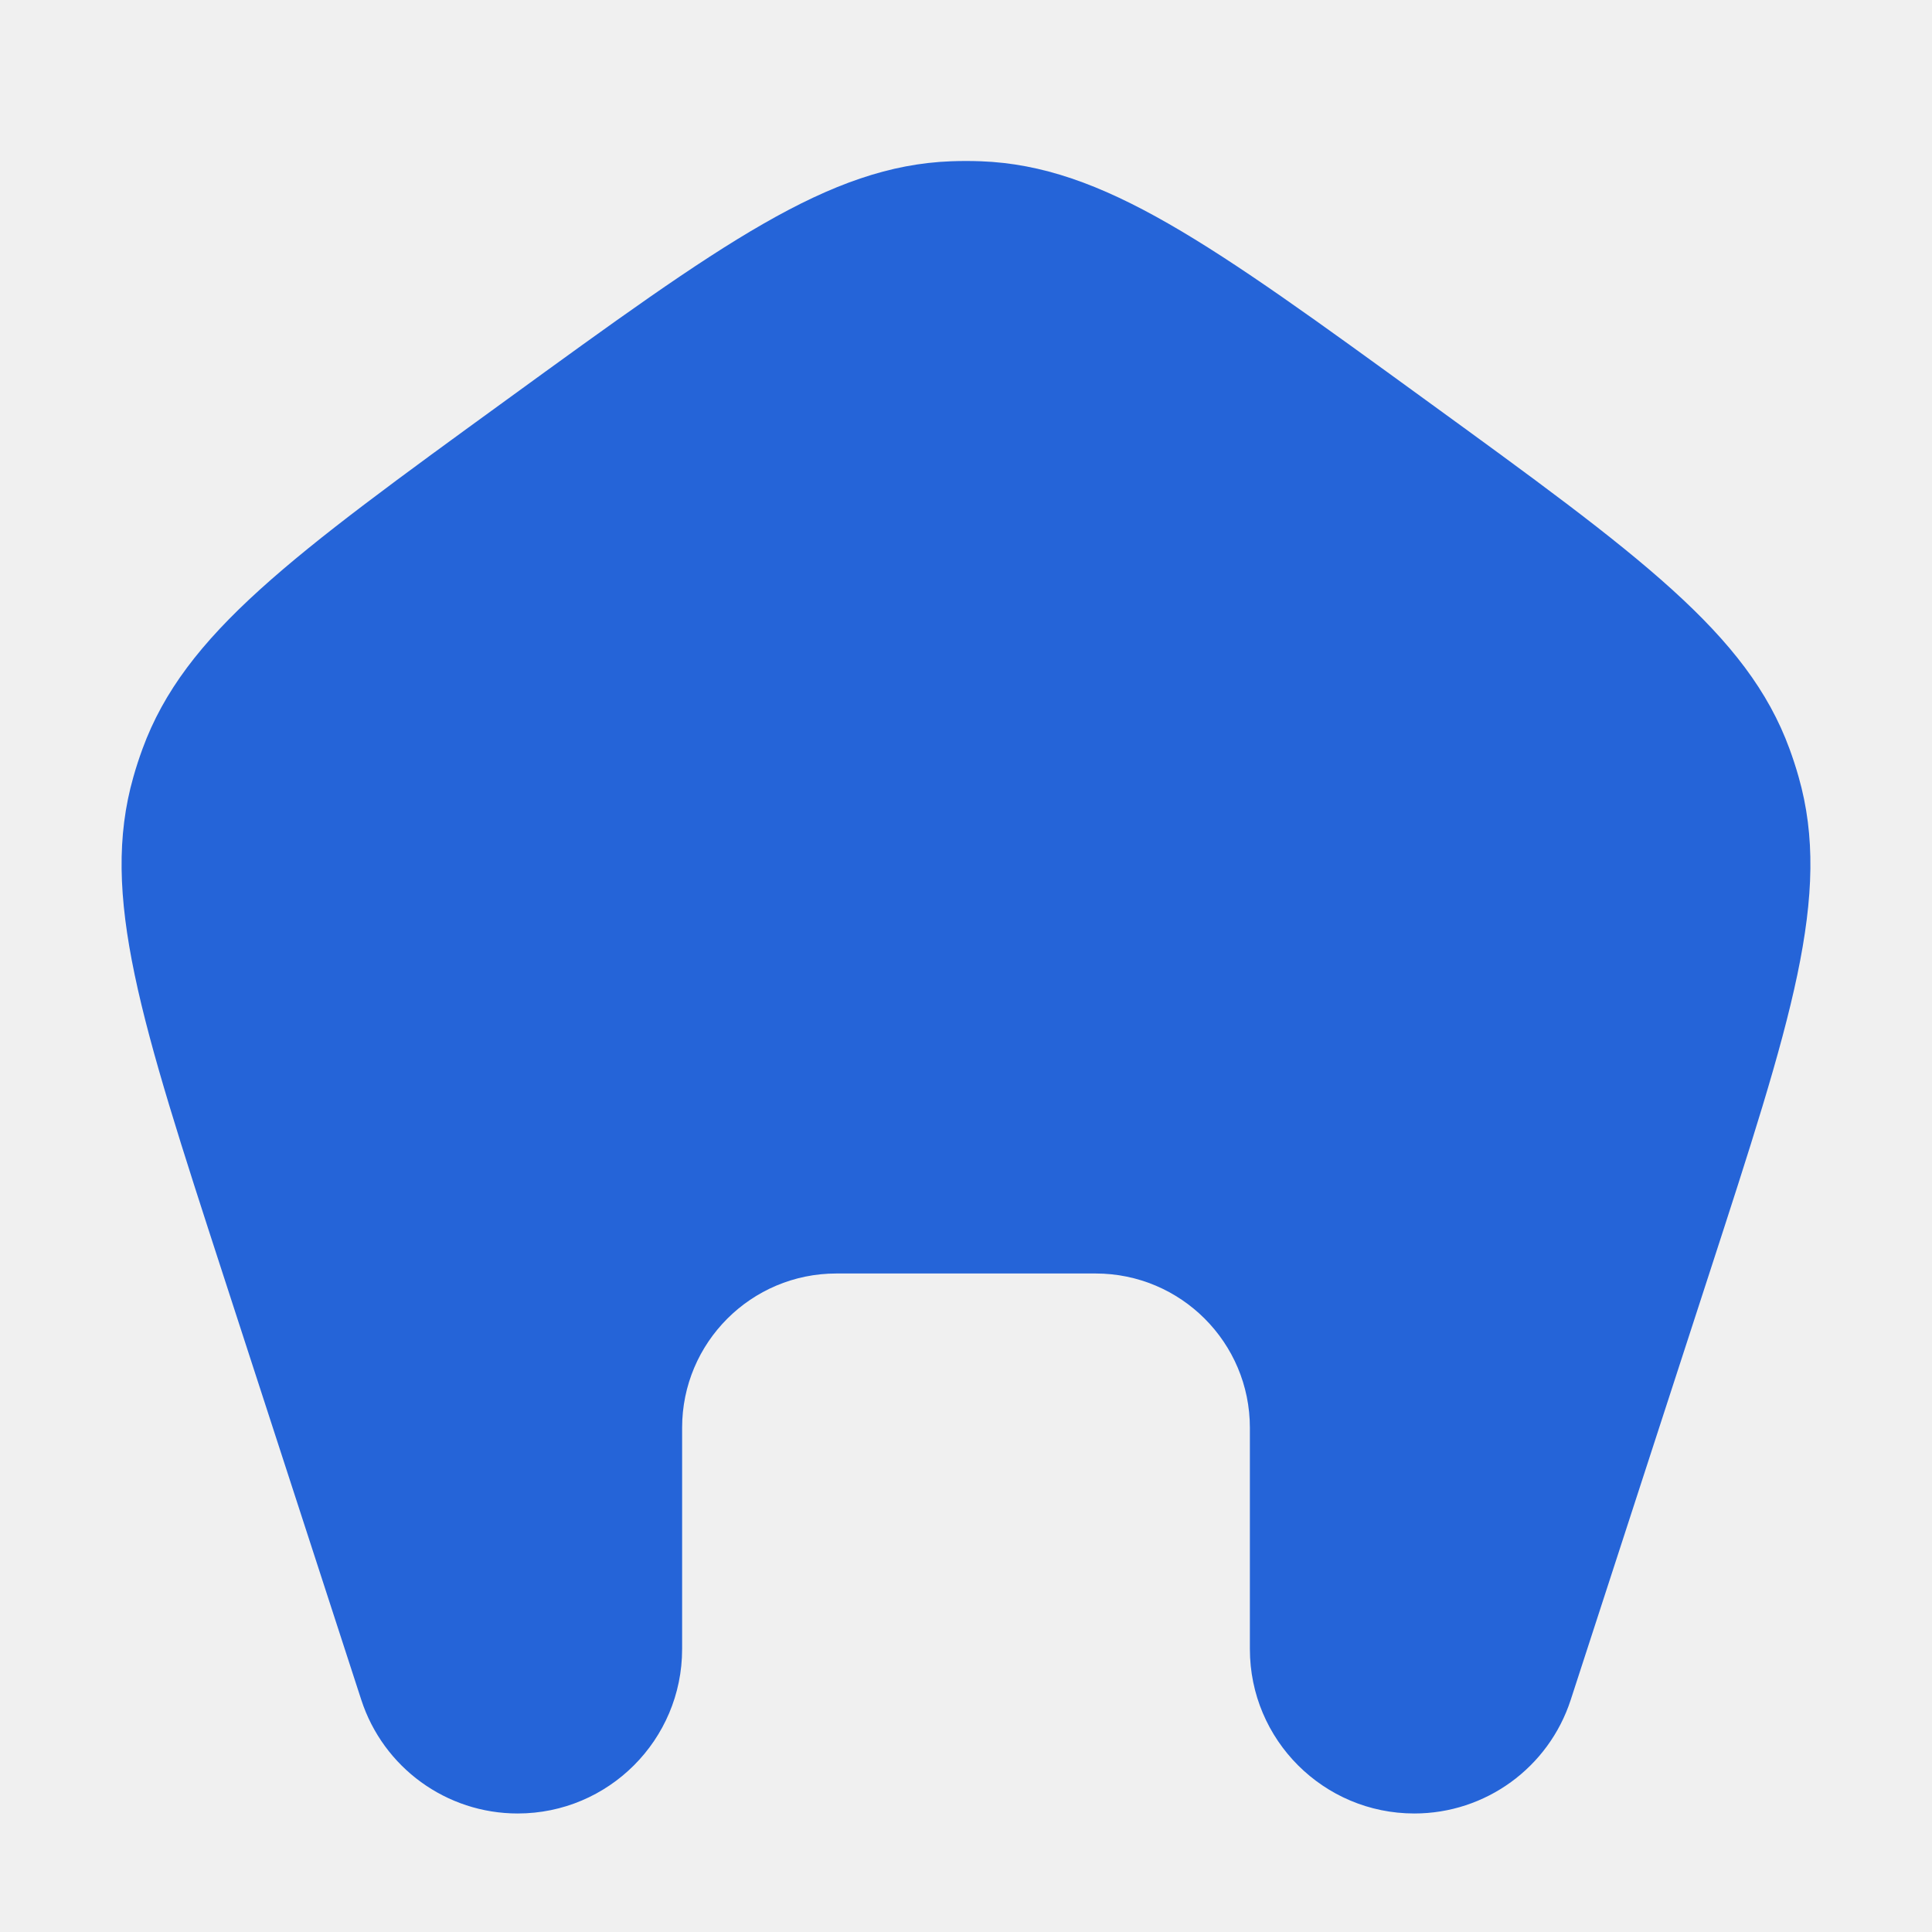
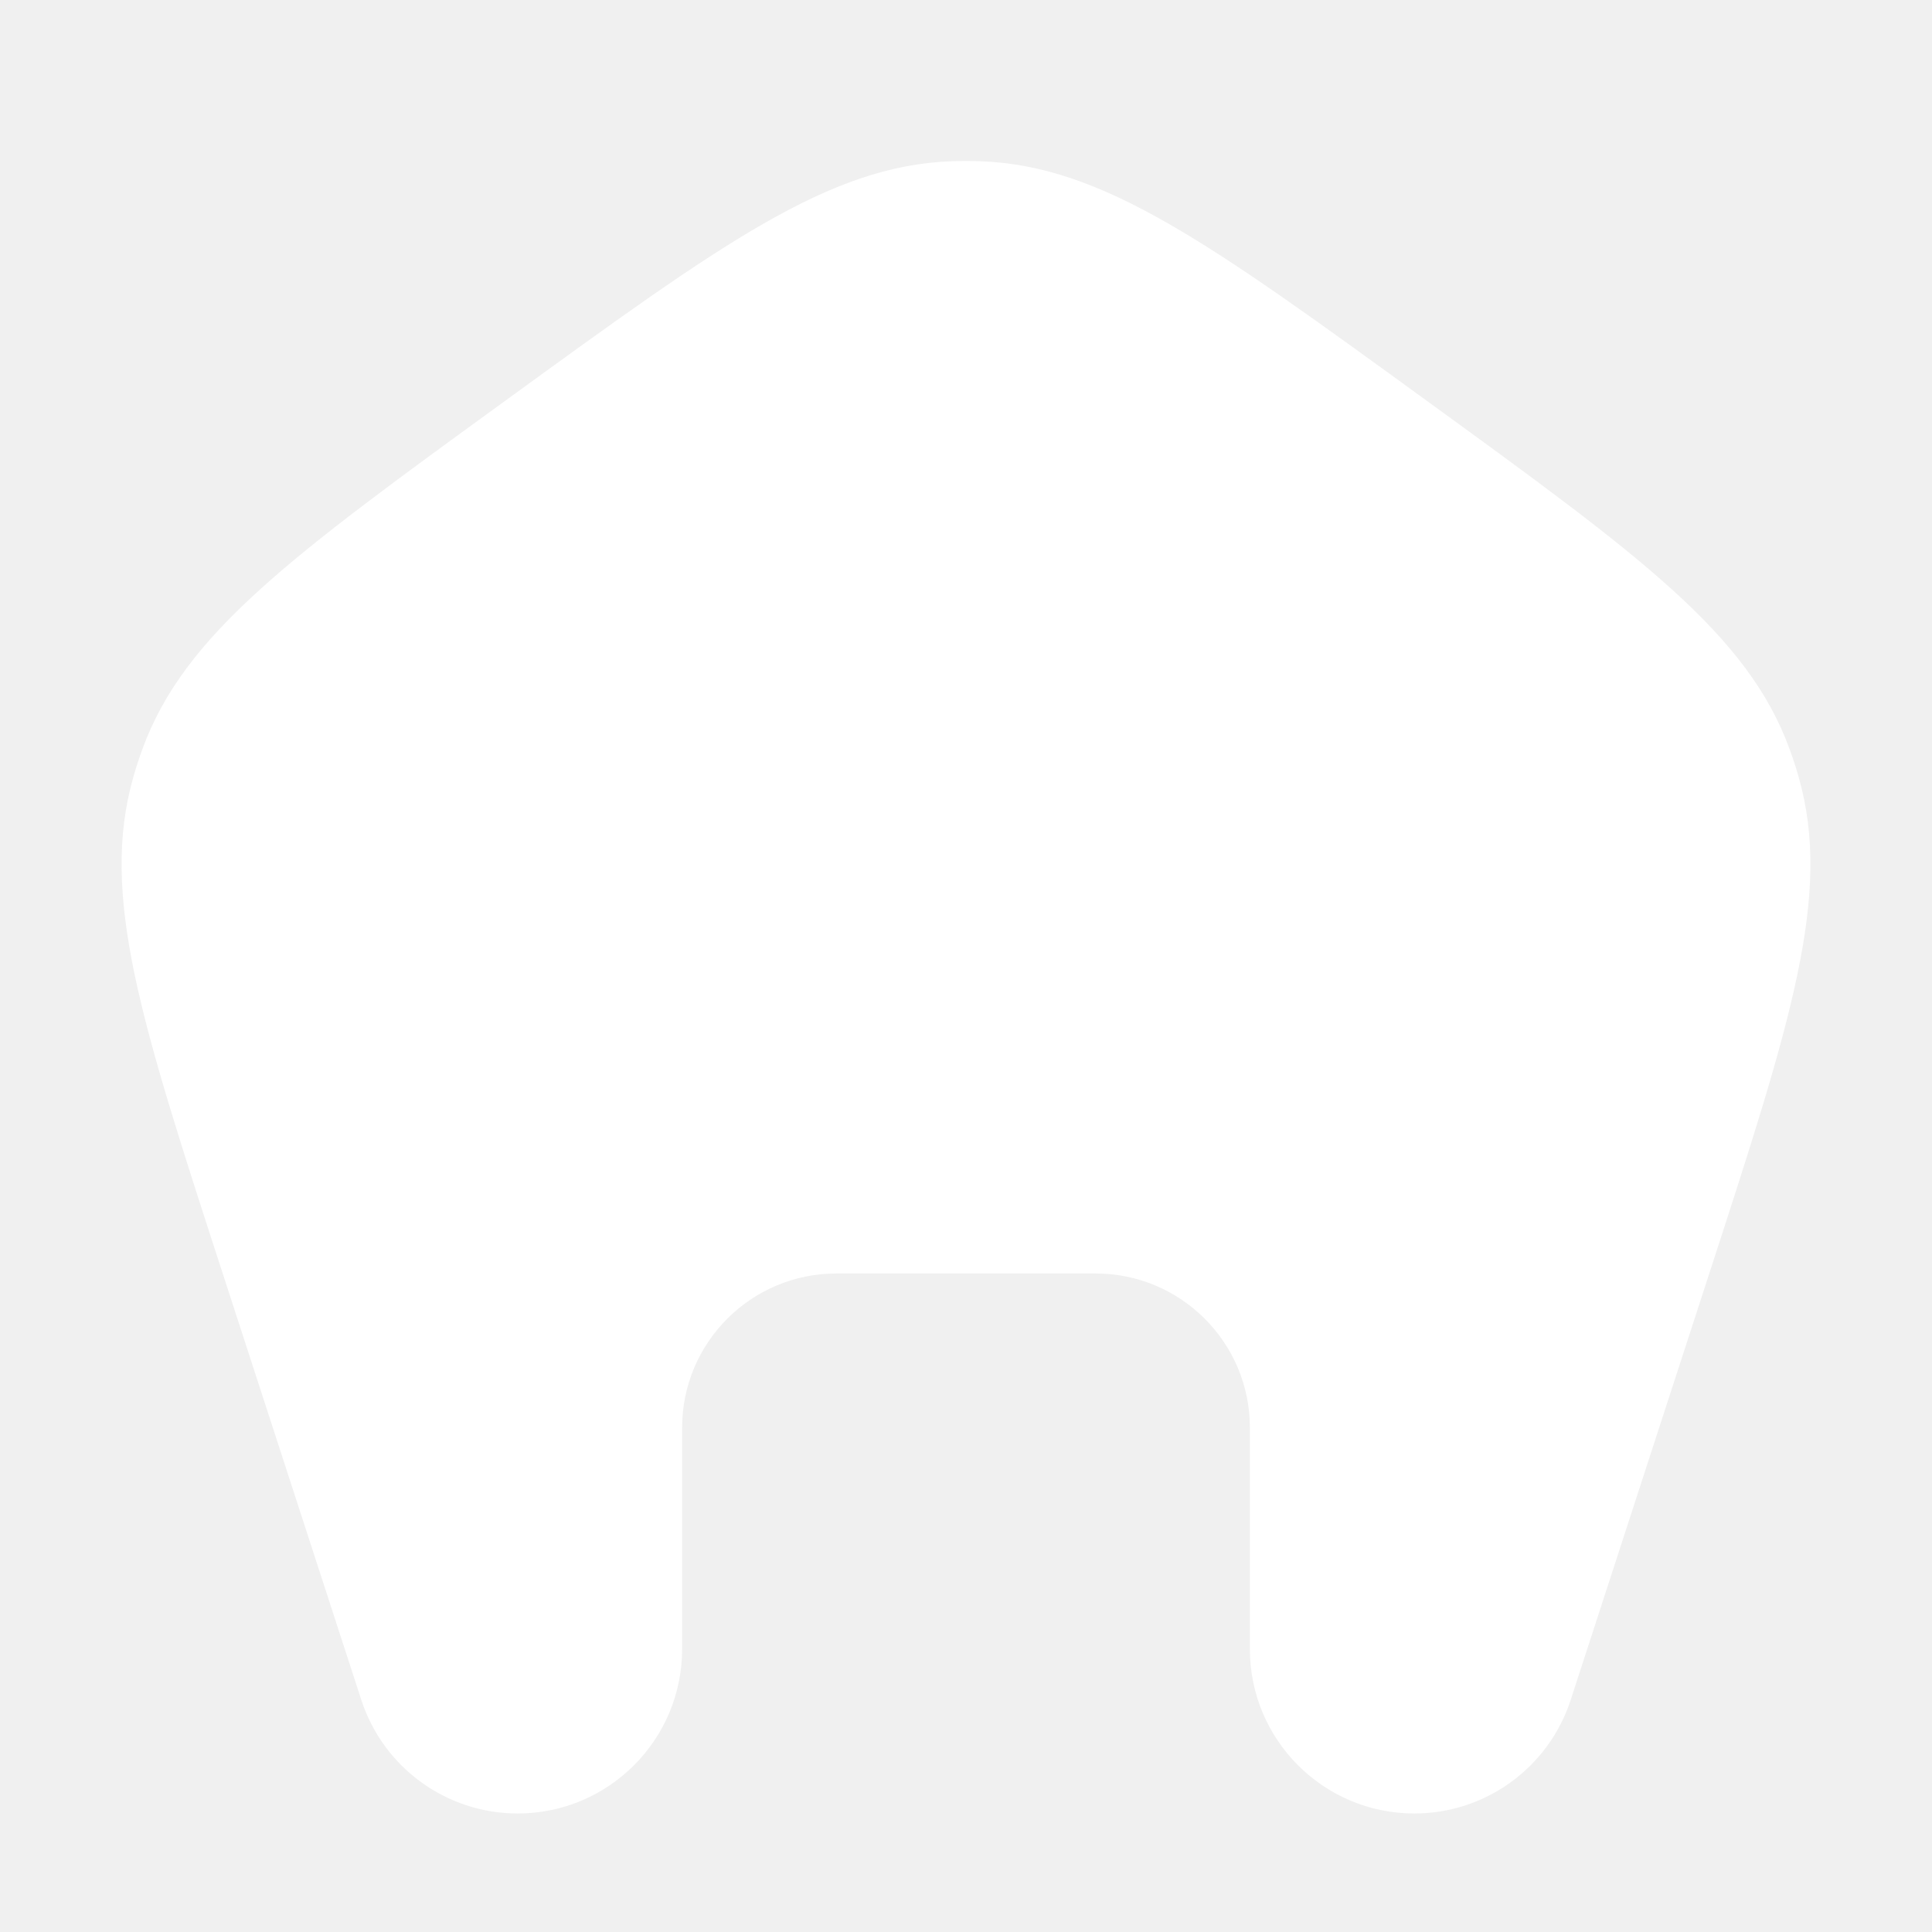
<svg xmlns="http://www.w3.org/2000/svg" width="32" height="32" viewBox="0 0 32 32" fill="none">
-   <path d="M8.392 6.621C11.947 4.037 13.725 2.746 15.756 2.671C15.918 2.665 16.081 2.665 16.244 2.671C18.275 2.746 20.053 4.037 23.608 6.621C27.164 9.204 28.942 10.496 29.64 12.404C29.696 12.557 29.747 12.712 29.791 12.869C30.348 14.823 29.669 16.913 28.311 21.093L26.016 28.155C25.651 29.277 24.606 30.037 23.426 30.037C21.922 30.037 20.702 28.818 20.702 27.314V23.648C20.702 22.237 19.558 21.093 18.147 21.093H13.853C12.442 21.093 11.298 22.237 11.298 23.648V27.314C11.298 28.818 10.078 30.037 8.574 30.037C7.394 30.037 6.349 29.277 5.984 28.155L3.689 21.093C2.331 16.913 1.652 14.823 2.209 12.869C2.253 12.712 2.304 12.557 2.36 12.404C3.058 10.496 4.836 9.204 8.392 6.621Z" fill="#2564D8" />
+   <path d="M8.392 6.621C11.947 4.037 13.725 2.746 15.756 2.671C15.918 2.665 16.081 2.665 16.244 2.671C18.275 2.746 20.053 4.037 23.608 6.621C27.164 9.204 28.942 10.496 29.64 12.404C29.696 12.557 29.747 12.712 29.791 12.869C30.348 14.823 29.669 16.913 28.311 21.093L26.016 28.155C25.651 29.277 24.606 30.037 23.426 30.037C21.922 30.037 20.702 28.818 20.702 27.314V23.648C20.702 22.237 19.558 21.093 18.147 21.093H13.853C12.442 21.093 11.298 22.237 11.298 23.648V27.314C11.298 28.818 10.078 30.037 8.574 30.037C7.394 30.037 6.349 29.277 5.984 28.155L3.689 21.093C2.331 16.913 1.652 14.823 2.209 12.869C2.253 12.712 2.304 12.557 2.36 12.404C3.058 10.496 4.836 9.204 8.392 6.621Z" fill="white" />
</svg>
